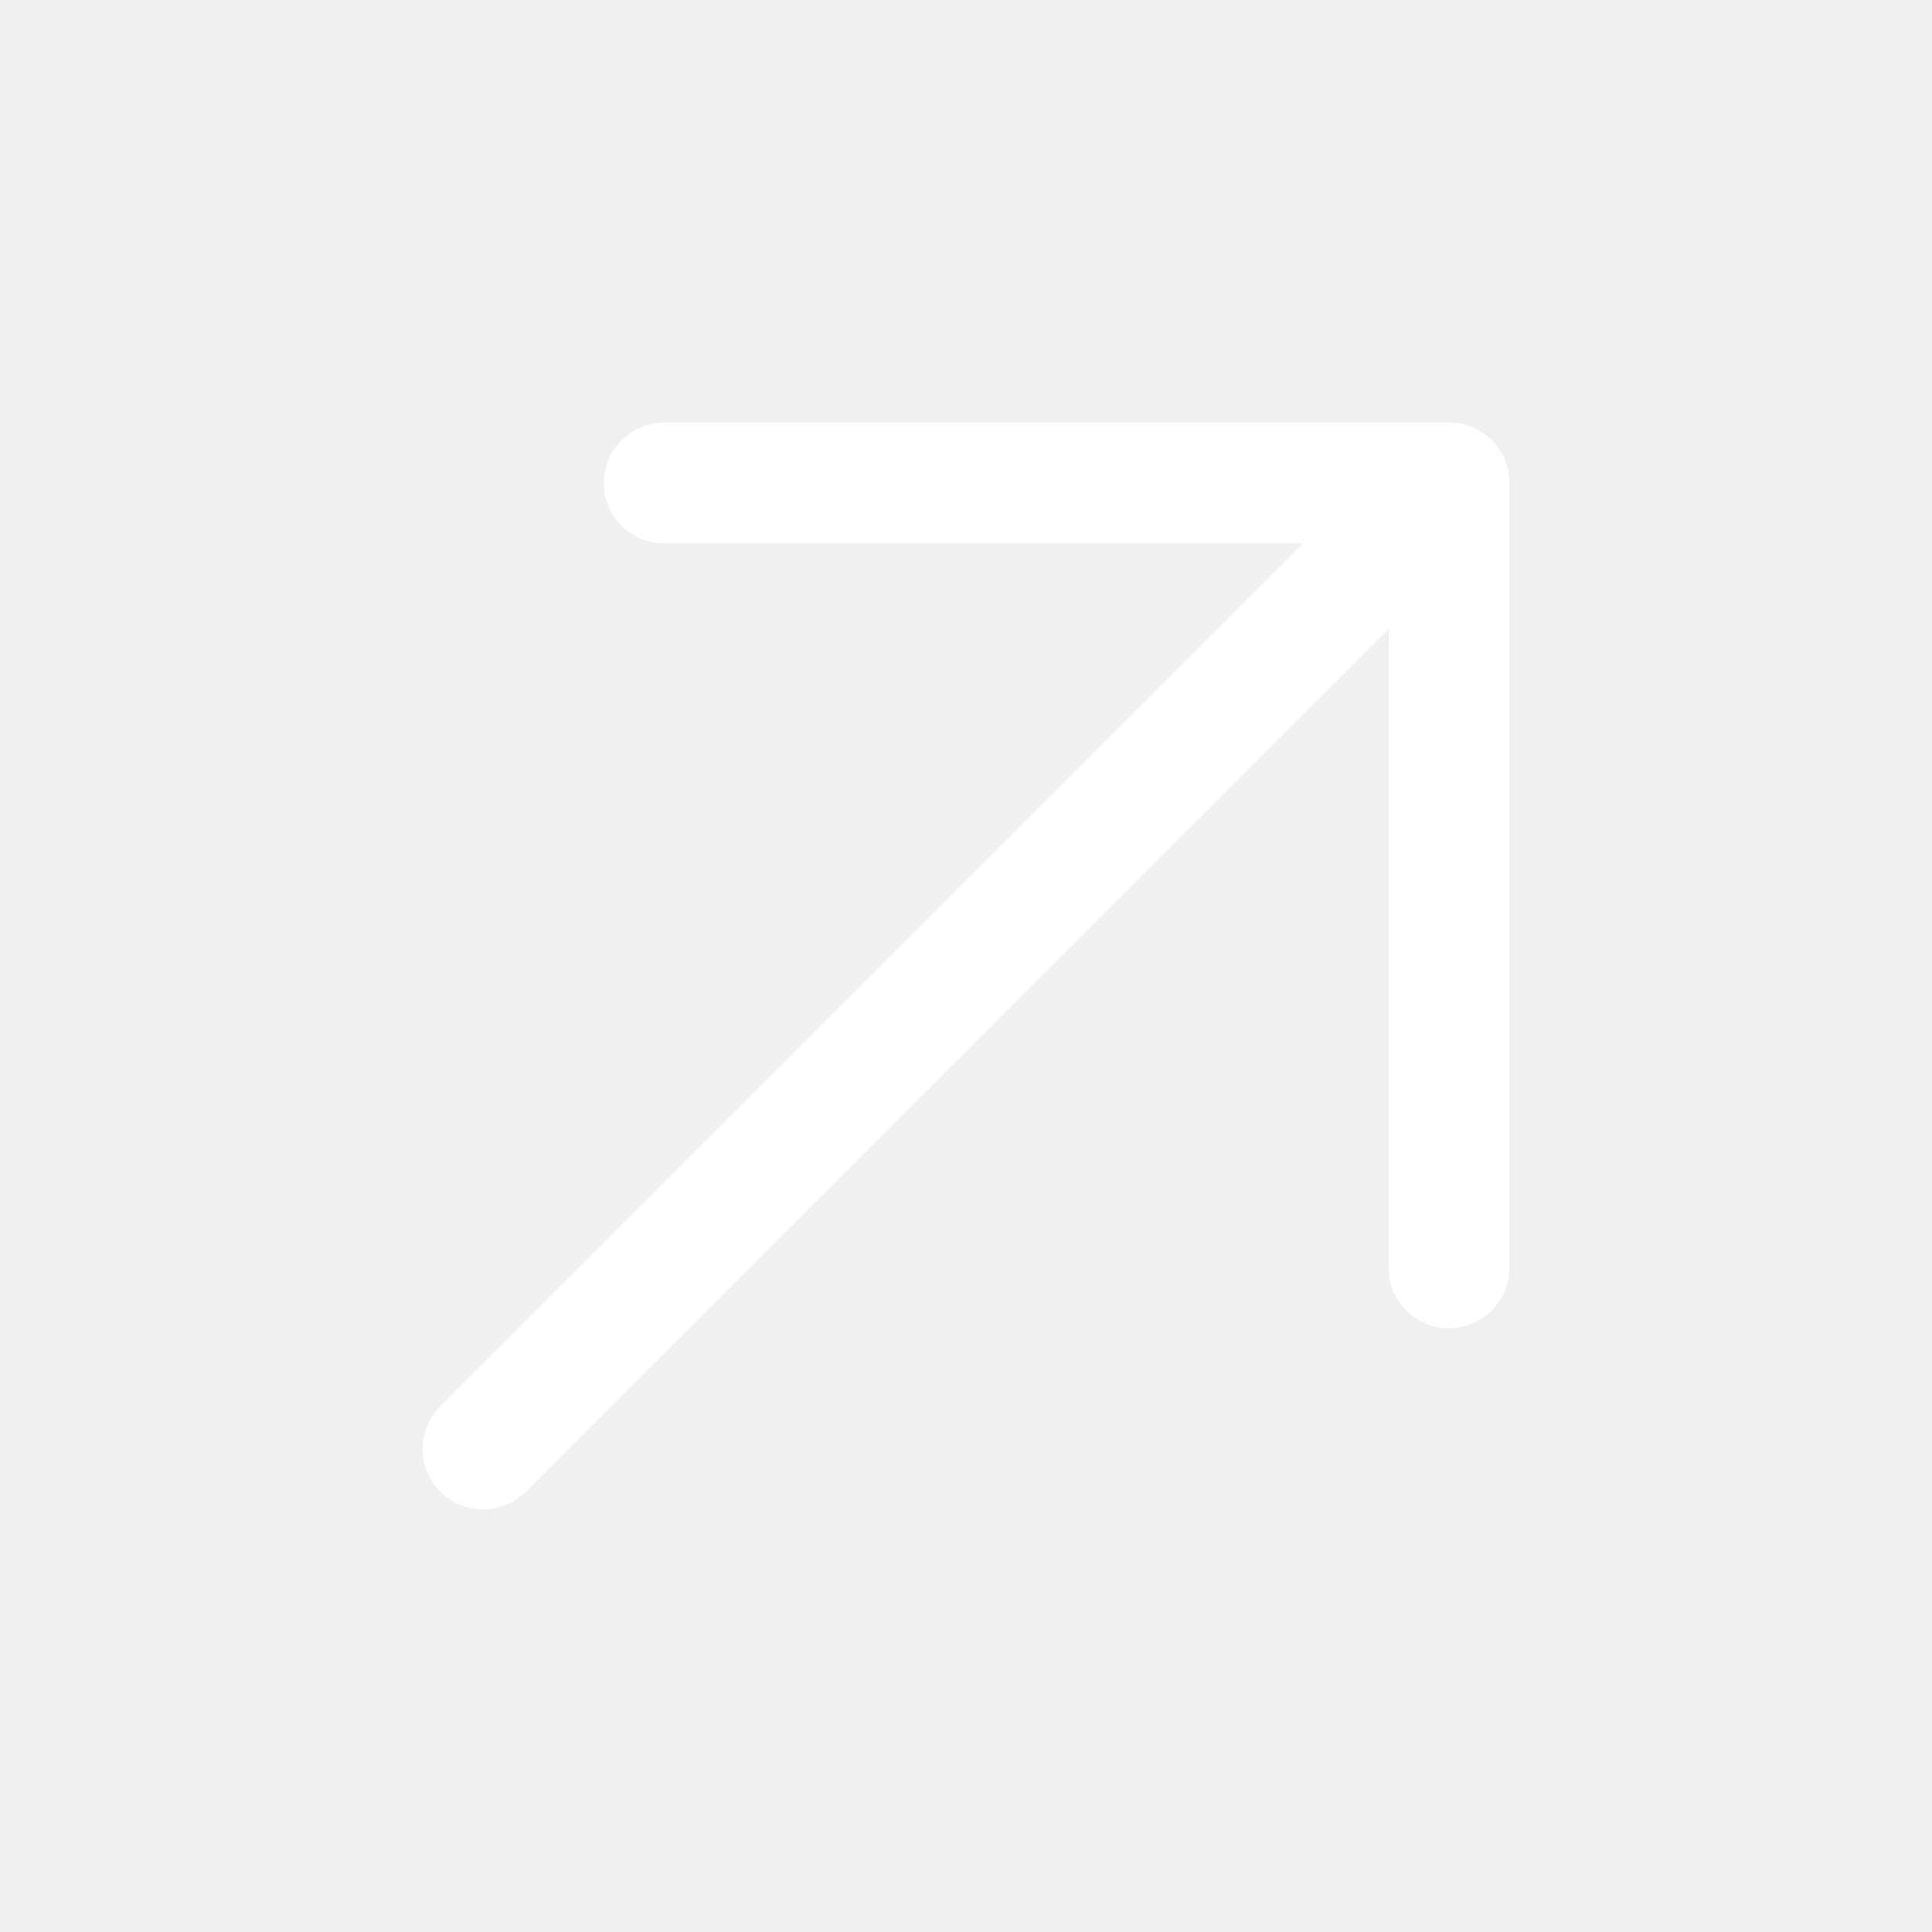
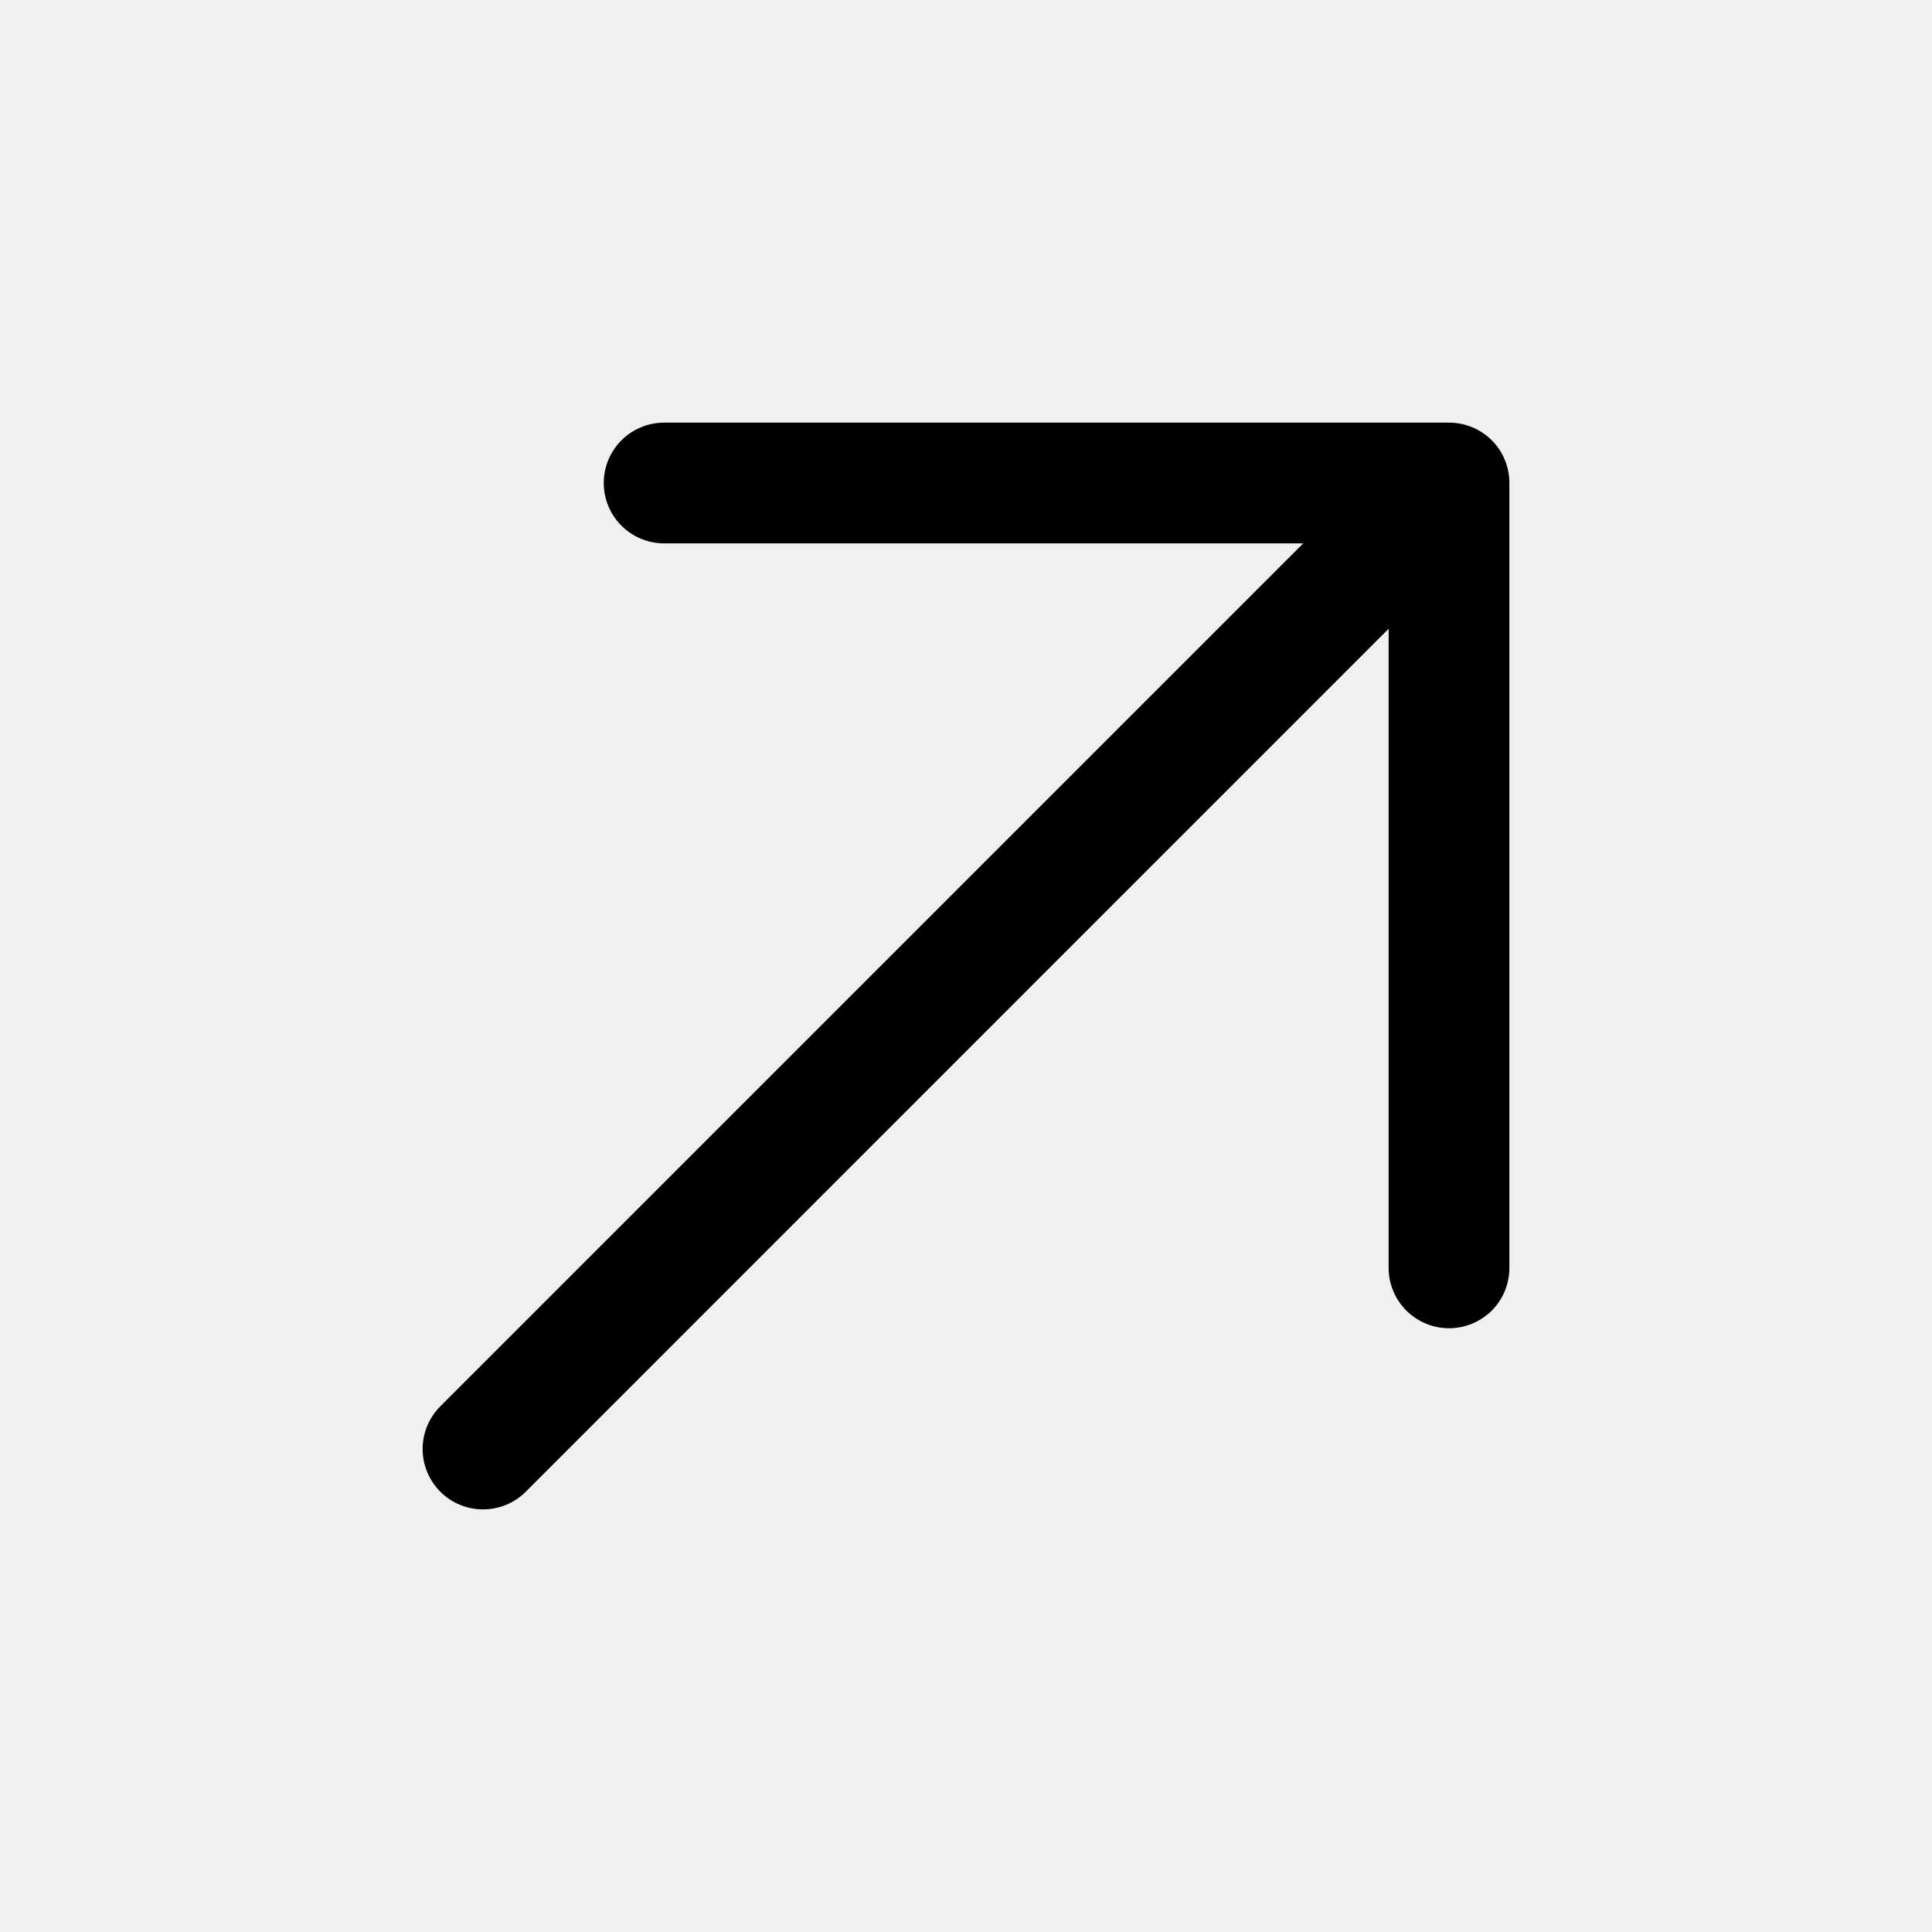
<svg xmlns="http://www.w3.org/2000/svg" width="16" height="16" viewBox="0 0 16 16" fill="none">
-   <path d="M12.5 4V10.5C12.5 10.633 12.448 10.76 12.354 10.854C12.26 10.947 12.133 11 12 11C11.868 11 11.741 10.947 11.647 10.854C11.553 10.76 11.5 10.633 11.5 10.5V5.207L4.354 12.354C4.26 12.448 4.133 12.5 4 12.5C3.868 12.5 3.74 12.448 3.647 12.354C3.553 12.26 3.5 12.133 3.5 12C3.5 11.867 3.553 11.74 3.647 11.646L10.793 4.5H5.5C5.368 4.5 5.24 4.447 5.147 4.354C5.053 4.26 5 4.133 5 4C5 3.867 5.053 3.74 5.147 3.646C5.24 3.553 5.368 3.5 5.5 3.5H12C12.133 3.5 12.26 3.553 12.354 3.646C12.448 3.74 12.5 3.867 12.5 4Z" fill="white" />
+   <path d="M12.5 4V10.5C12.5 10.633 12.448 10.76 12.354 10.854C12.26 10.947 12.133 11 12 11C11.868 11 11.741 10.947 11.647 10.854C11.553 10.76 11.5 10.633 11.5 10.5V5.207L4.354 12.354C4.26 12.448 4.133 12.5 4 12.5C3.868 12.5 3.74 12.448 3.647 12.354C3.553 12.26 3.5 12.133 3.5 12C3.5 11.867 3.553 11.74 3.647 11.646L10.793 4.5H5.5C5.368 4.5 5.24 4.447 5.147 4.354C5.053 4.26 5 4.133 5 4C5 3.867 5.053 3.74 5.147 3.646C5.24 3.553 5.368 3.5 5.5 3.5H12C12.133 3.5 12.26 3.553 12.354 3.646C12.448 3.74 12.5 3.867 12.5 4Z" fill="#000" />
</svg>
